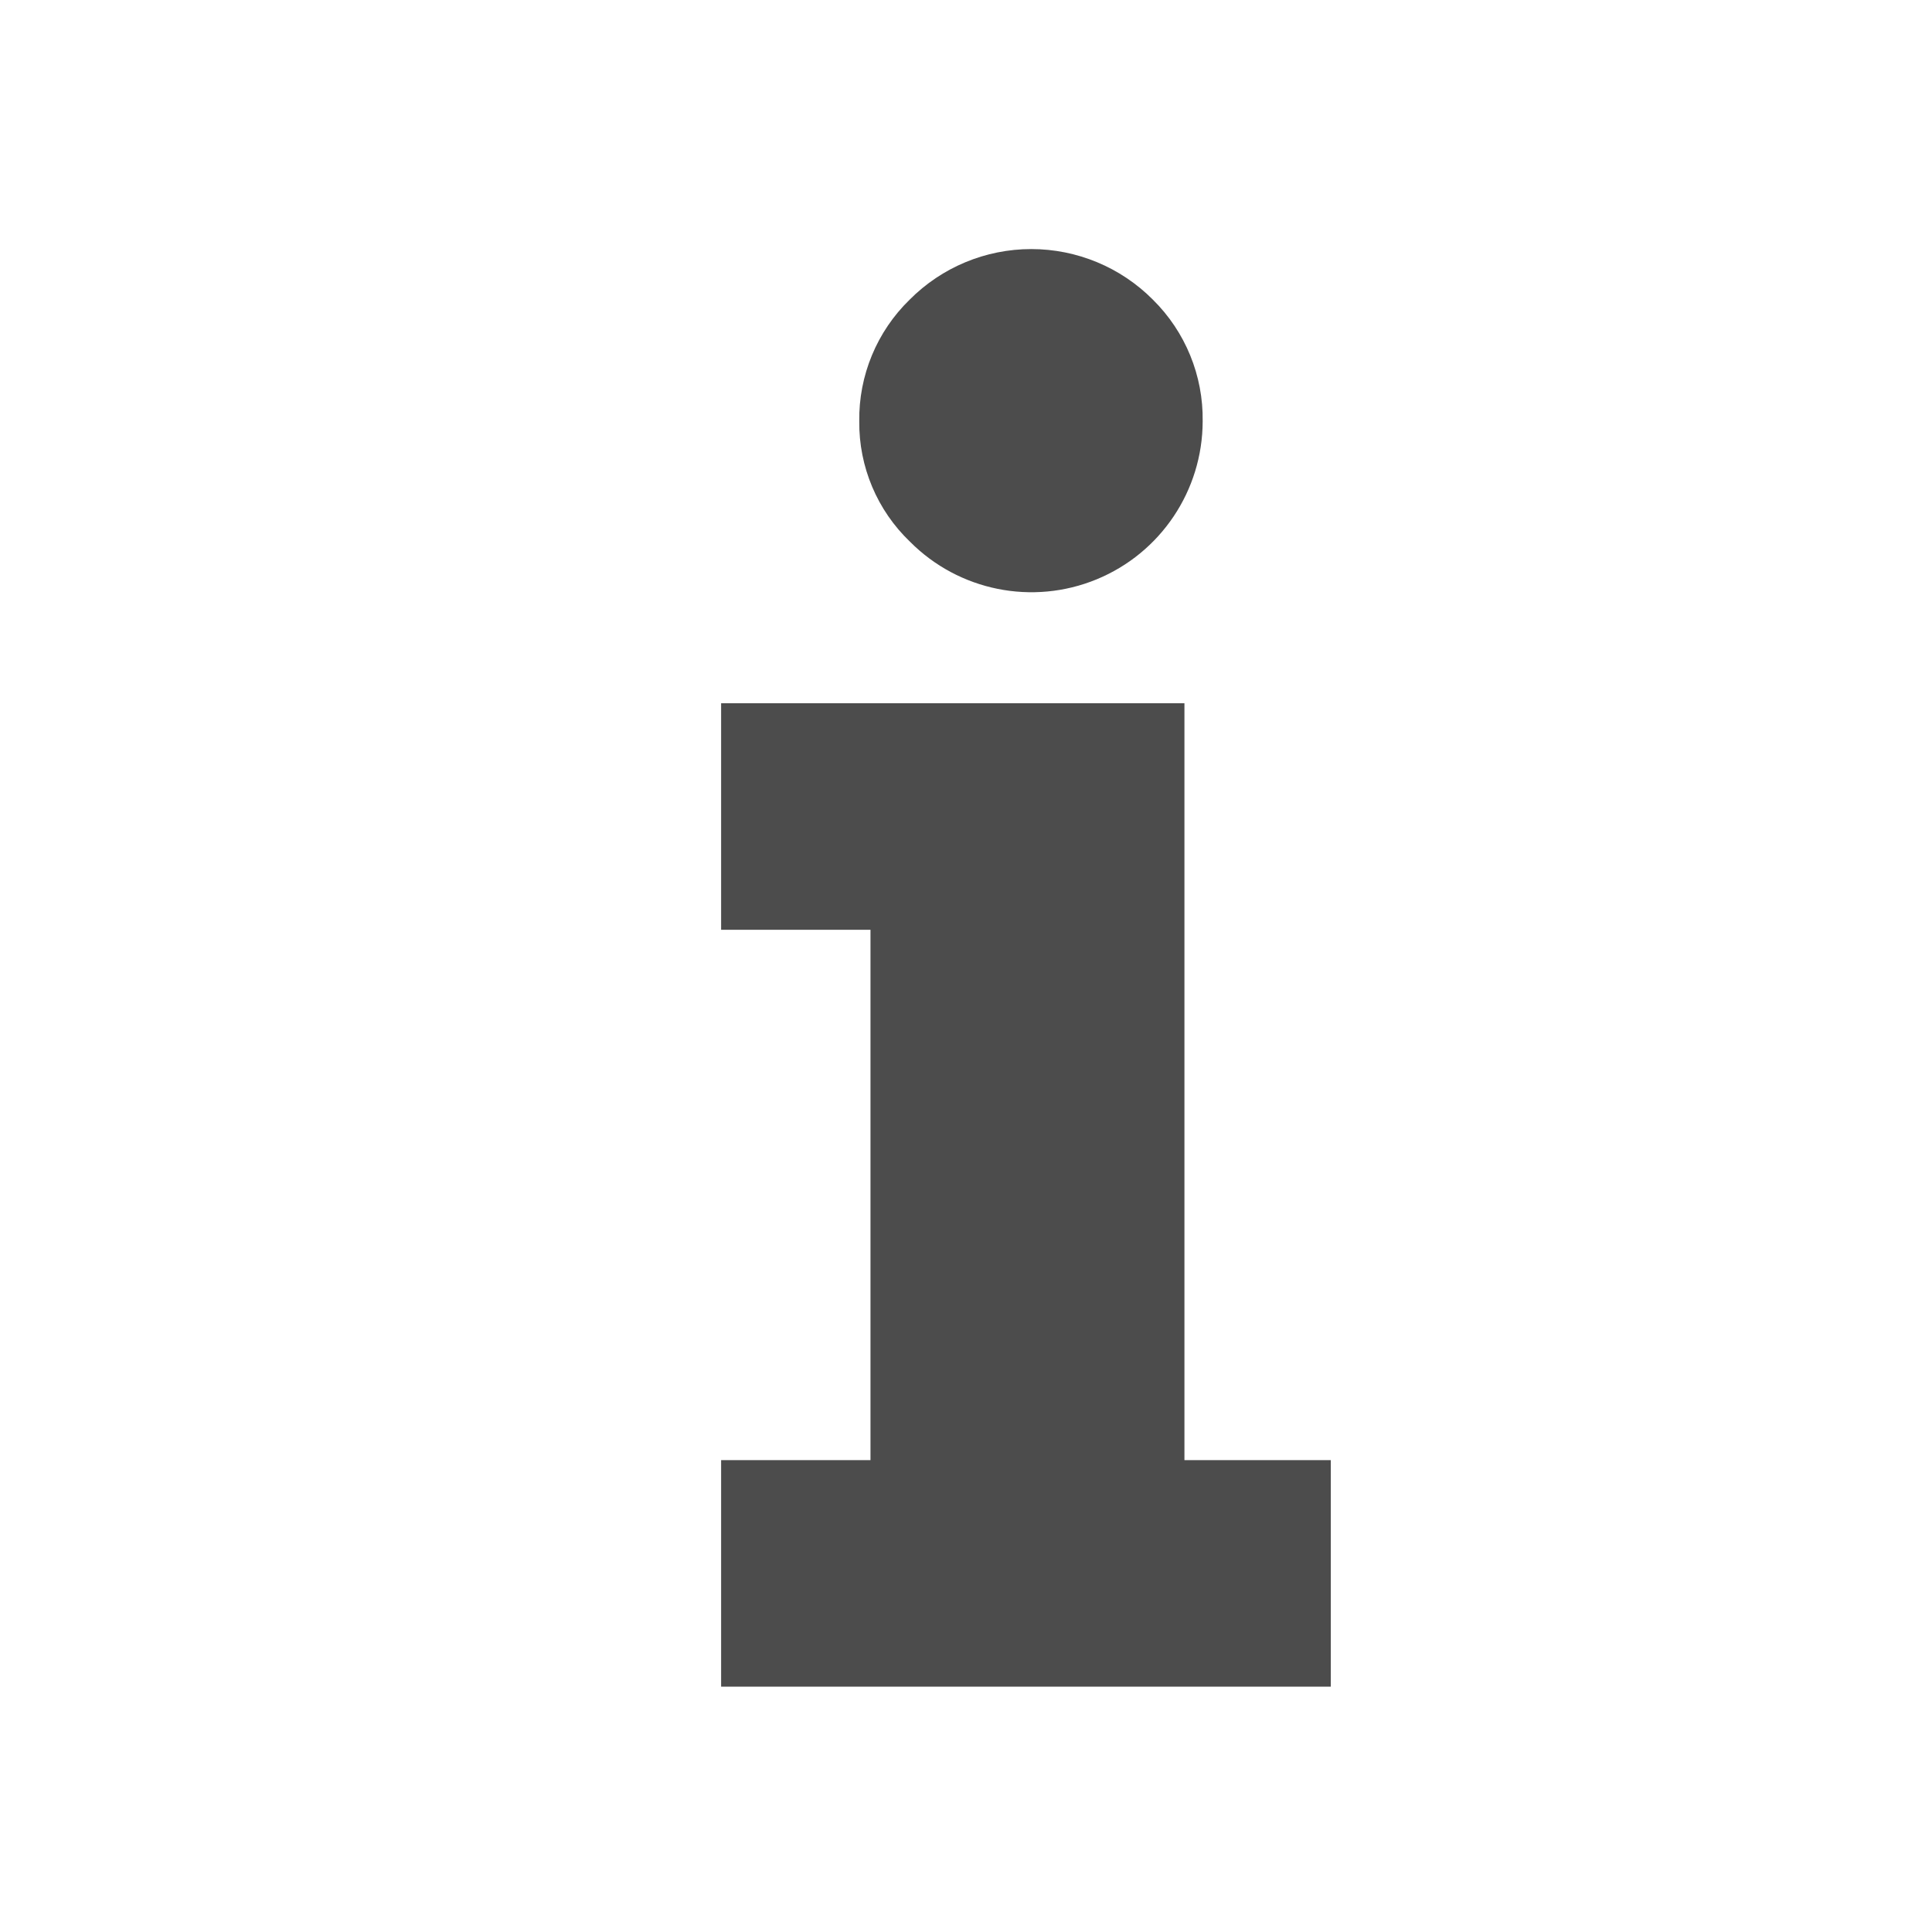
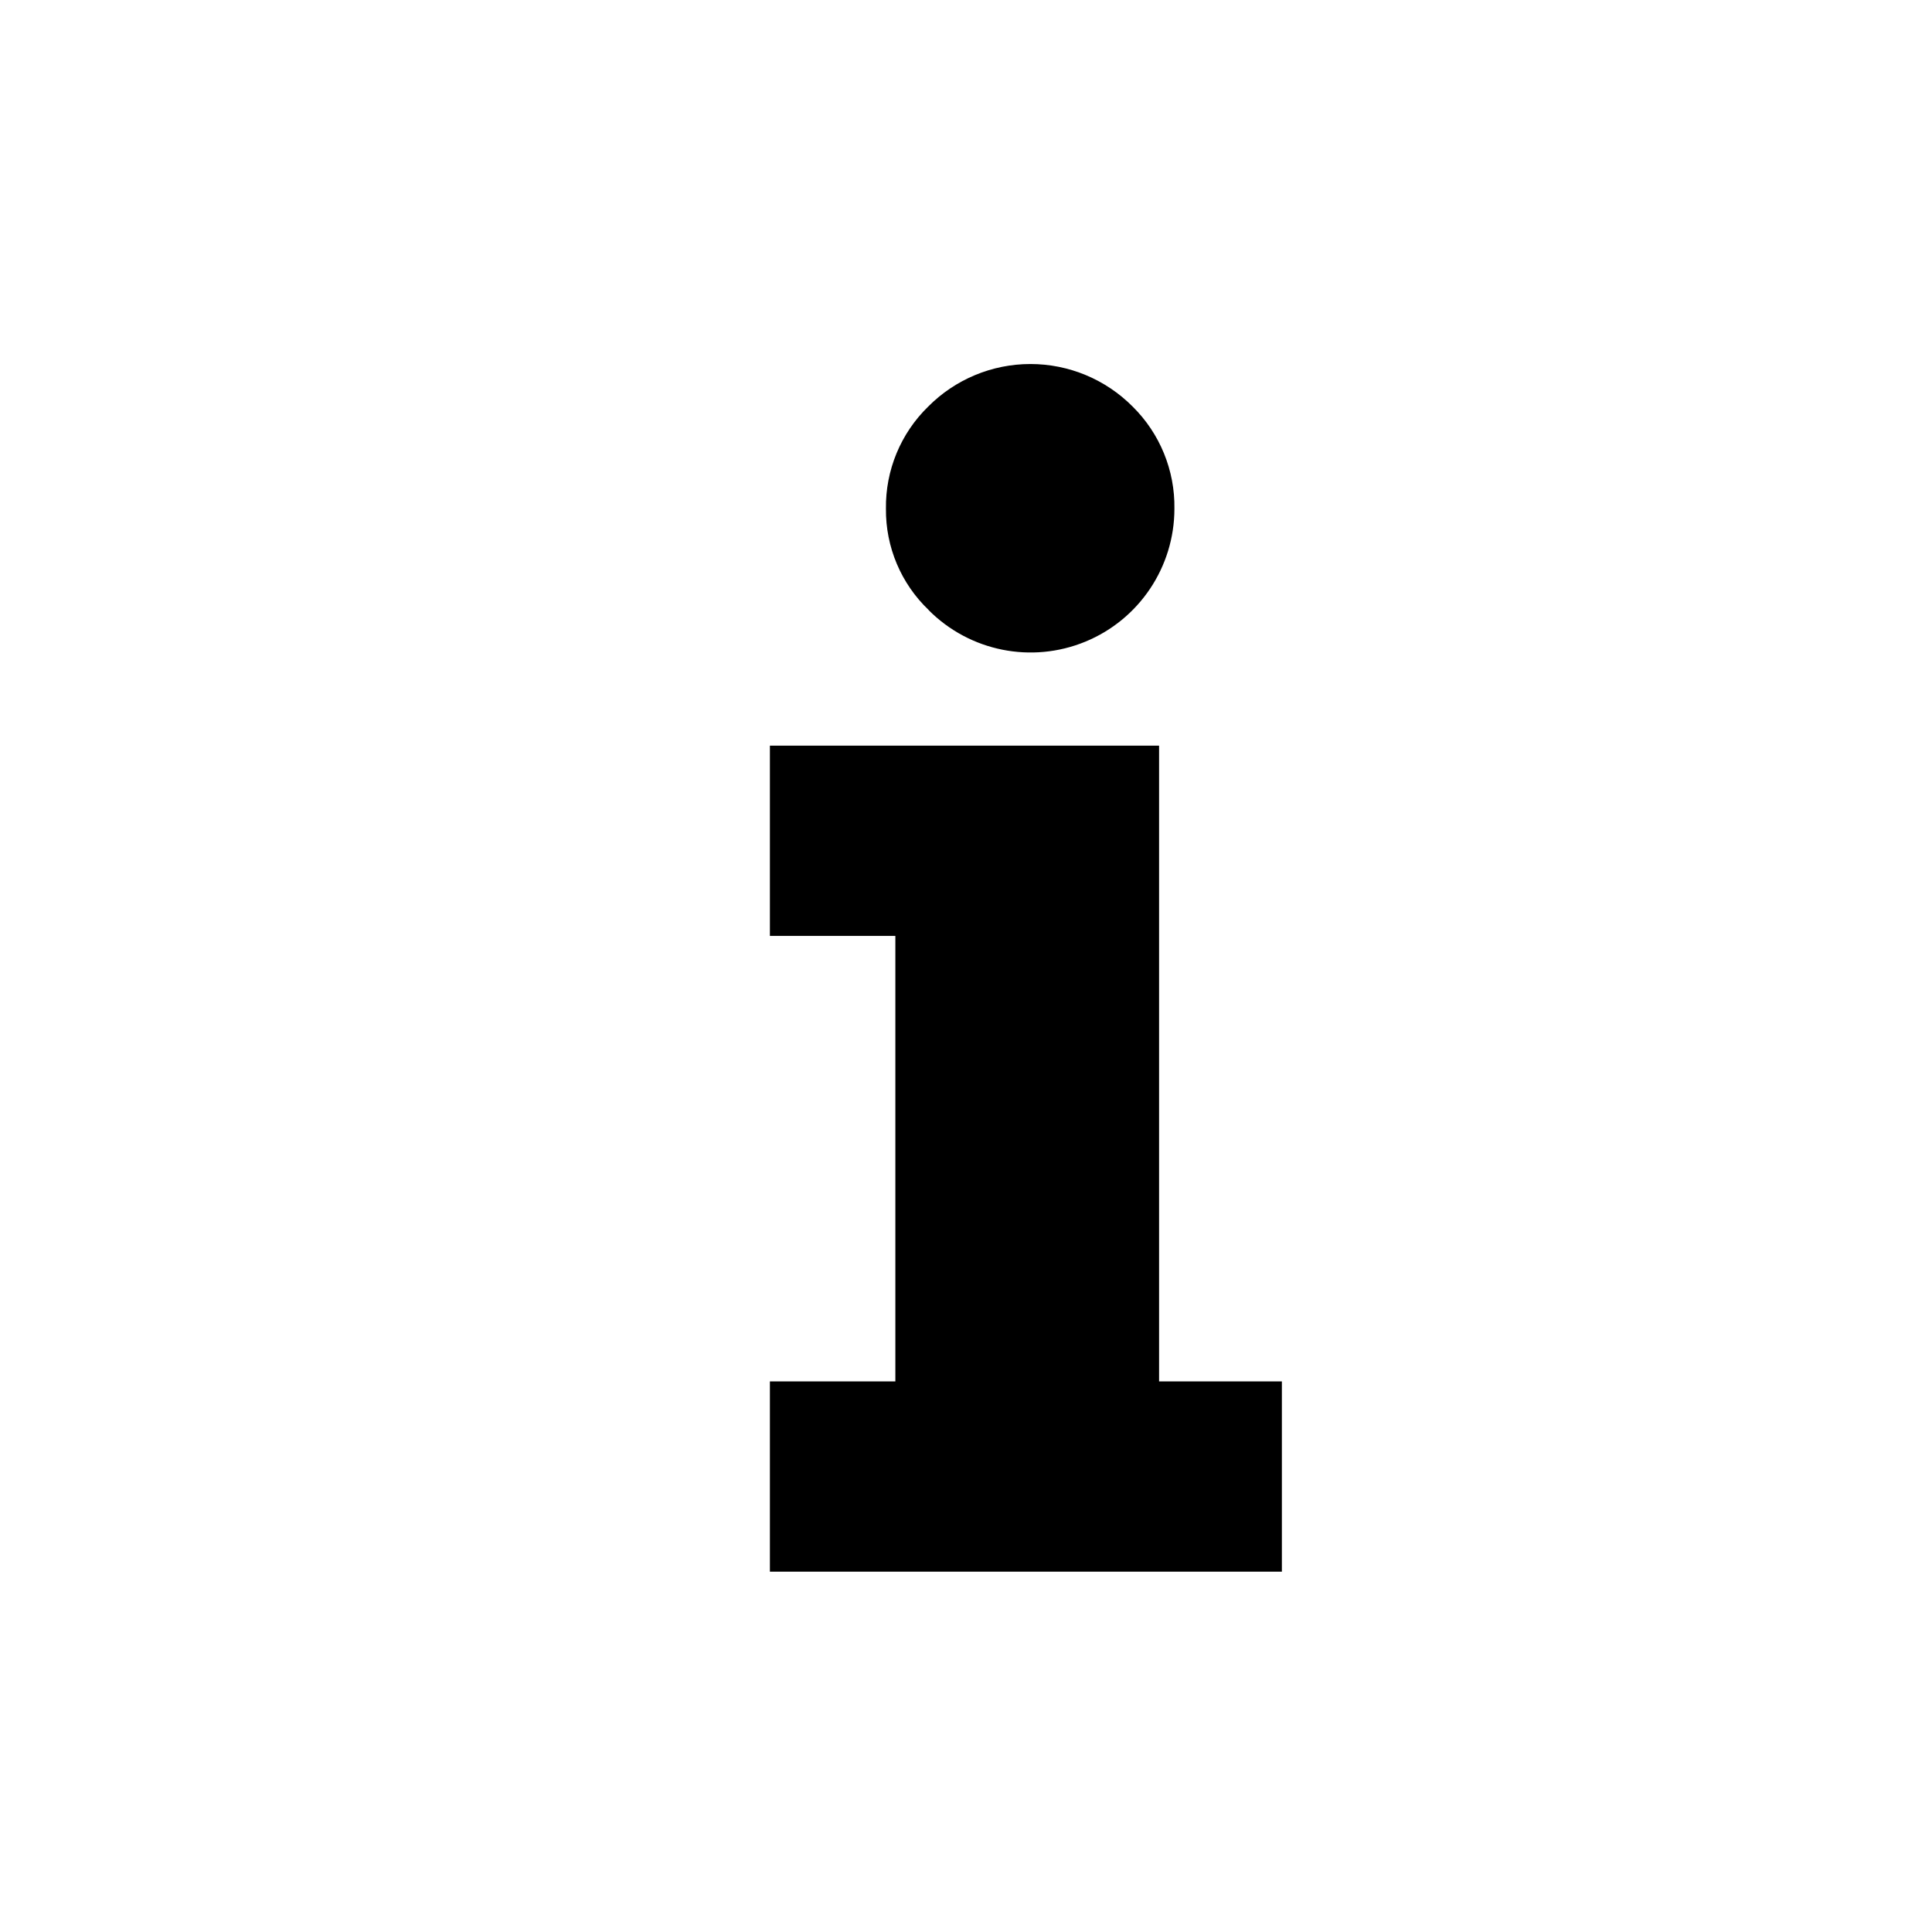
<svg xmlns="http://www.w3.org/2000/svg" id="Layer_1" data-name="Layer 1" viewBox="0 0 16 16">
-   <path d="M7.209,7.7v4.392H5.972v1.876h5.049V12.092H9.809V5.824H5.972V7.7Zm.328-3.213a1.418,1.418,0,0,0,2.423-.998,1.386,1.386,0,0,0-.412-1.007,1.42,1.42,0,0,0-2.015,0,1.379,1.379,0,0,0-.417,1.007A1.362,1.362,0,0,0,7.537,4.487Z" opacity="0.7" />
+   <path d="M7.415,7.751v3.689H6.376v1.576h4.24v-1.576H9.599v-5.265H6.376v1.576Zm.276-2.698A1.191,1.191,0,0,0,9.726,4.213a1.164,1.164,0,0,0-.346-.846,1.193,1.193,0,0,0-1.693,0,1.158,1.158,0,0,0-.35.846A1.144,1.144,0,0,0,7.691,5.052Z" />
</svg>
